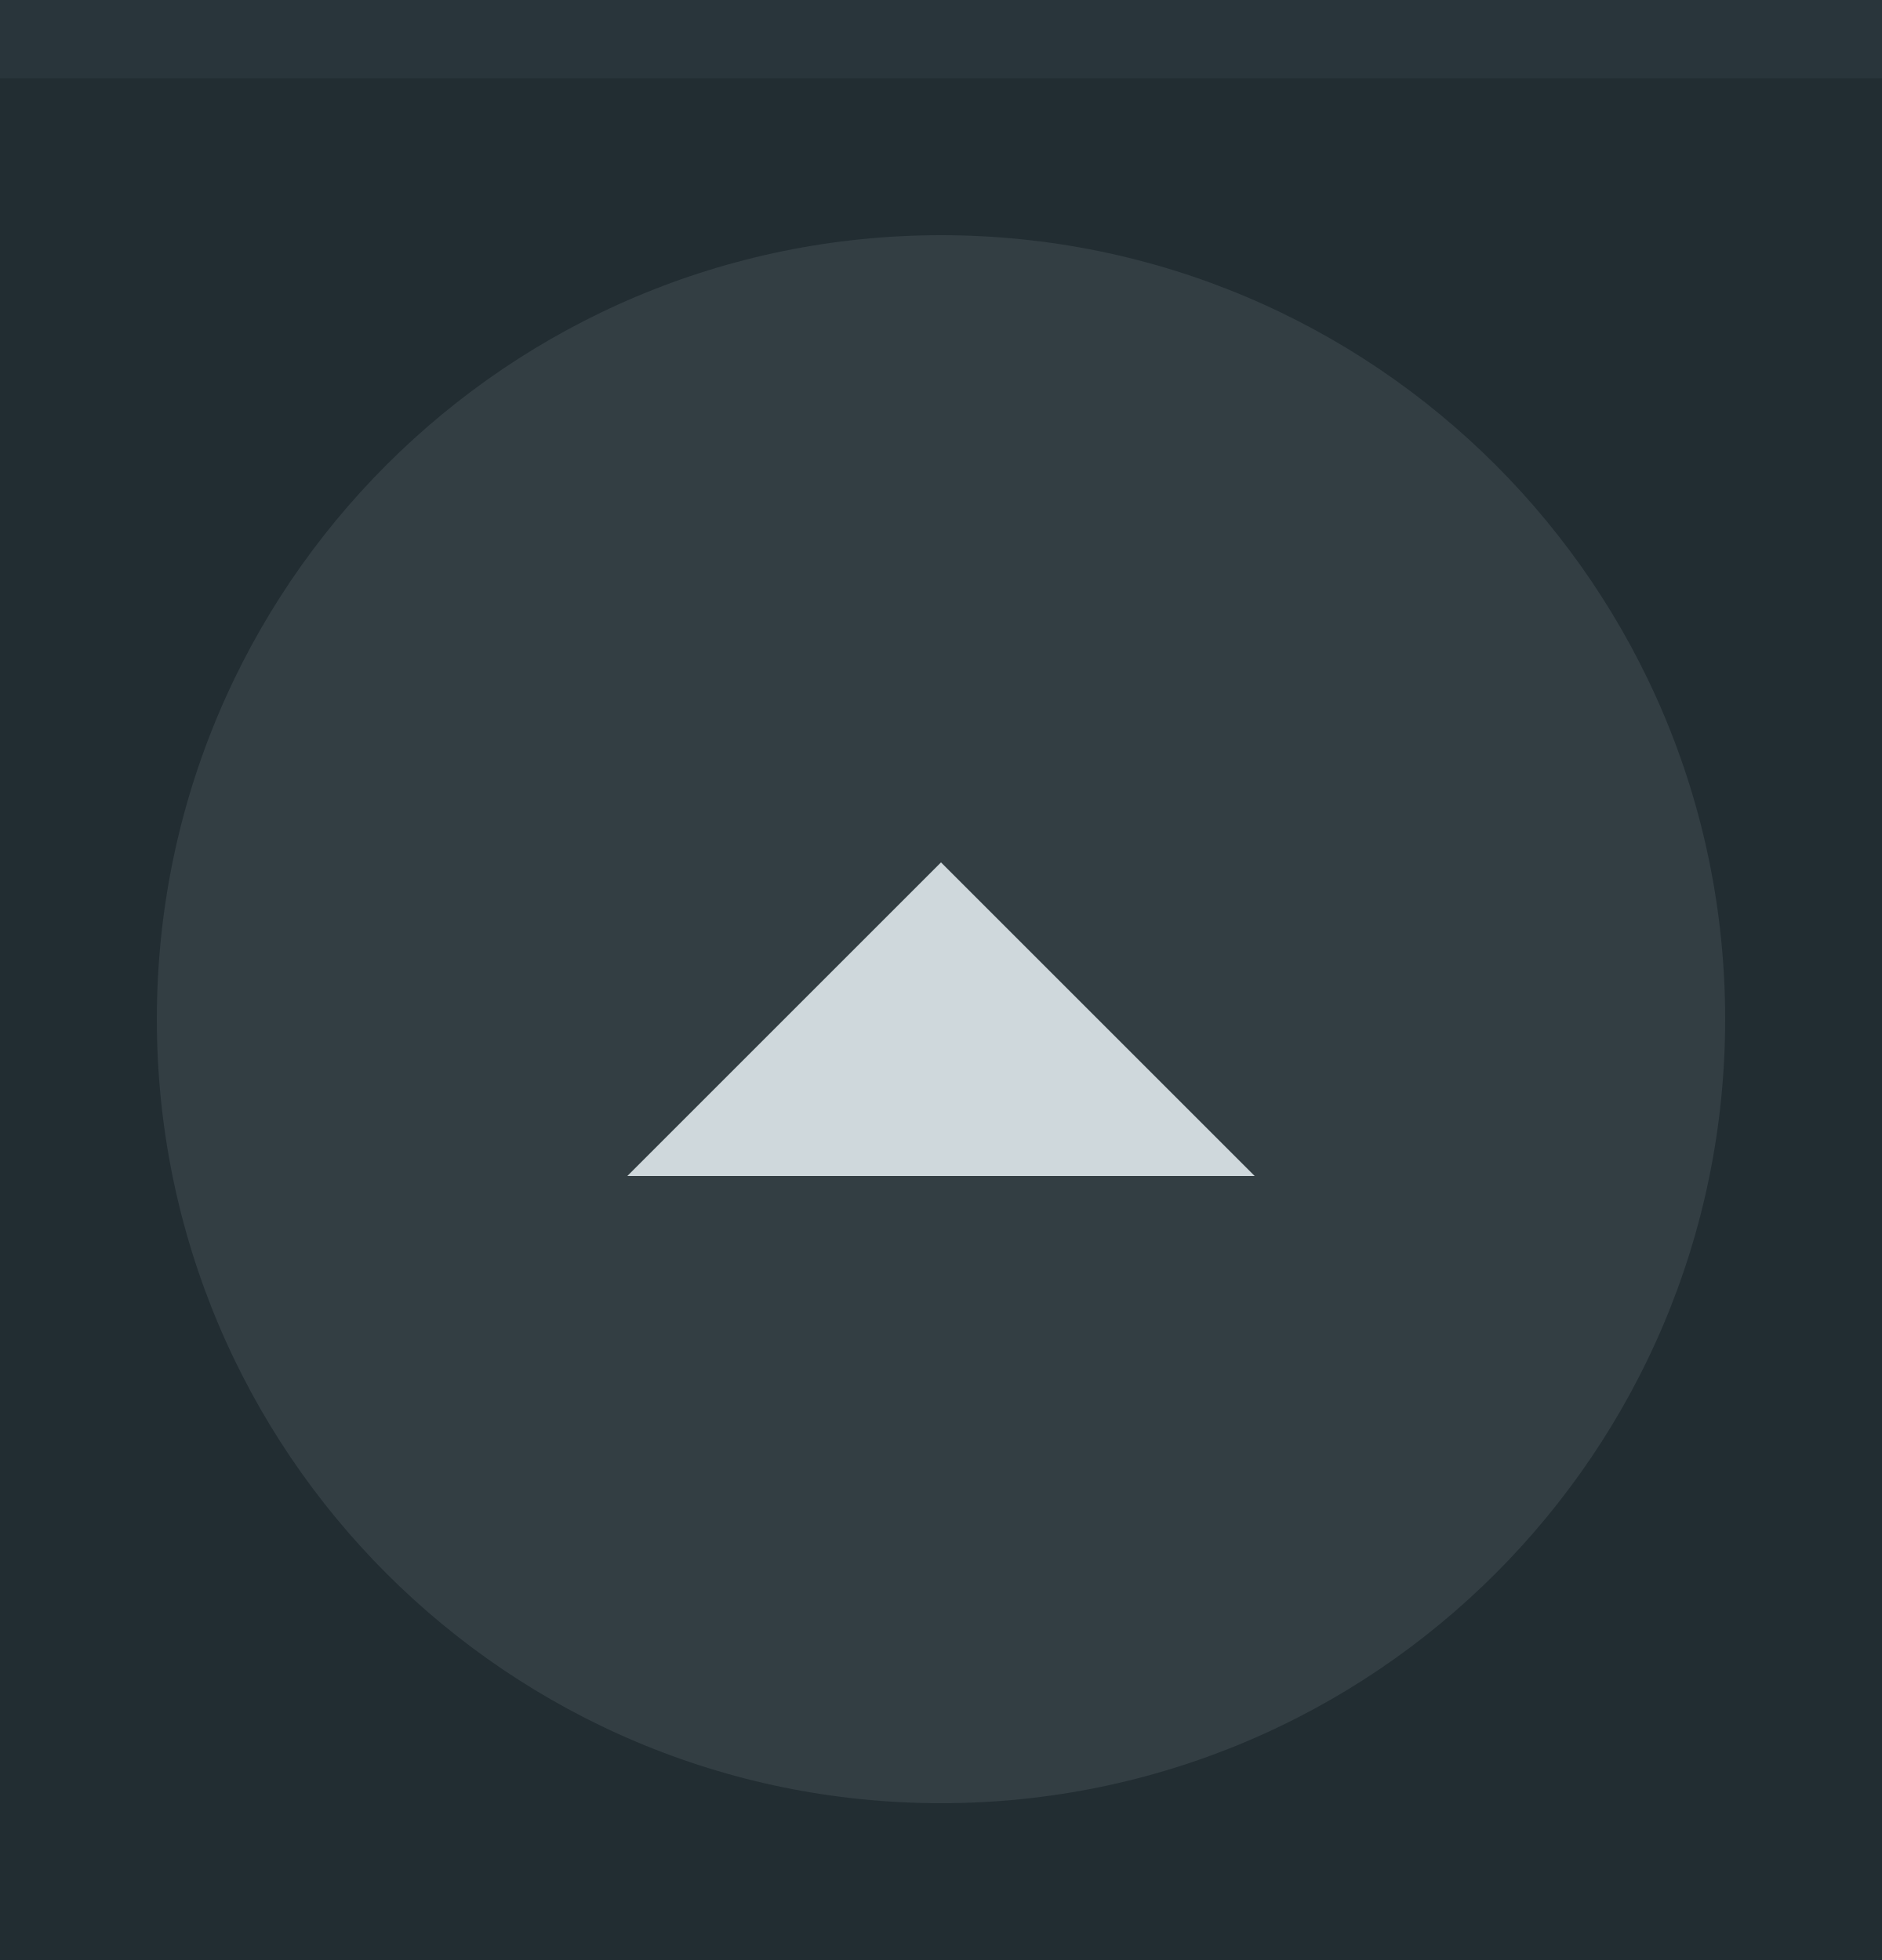
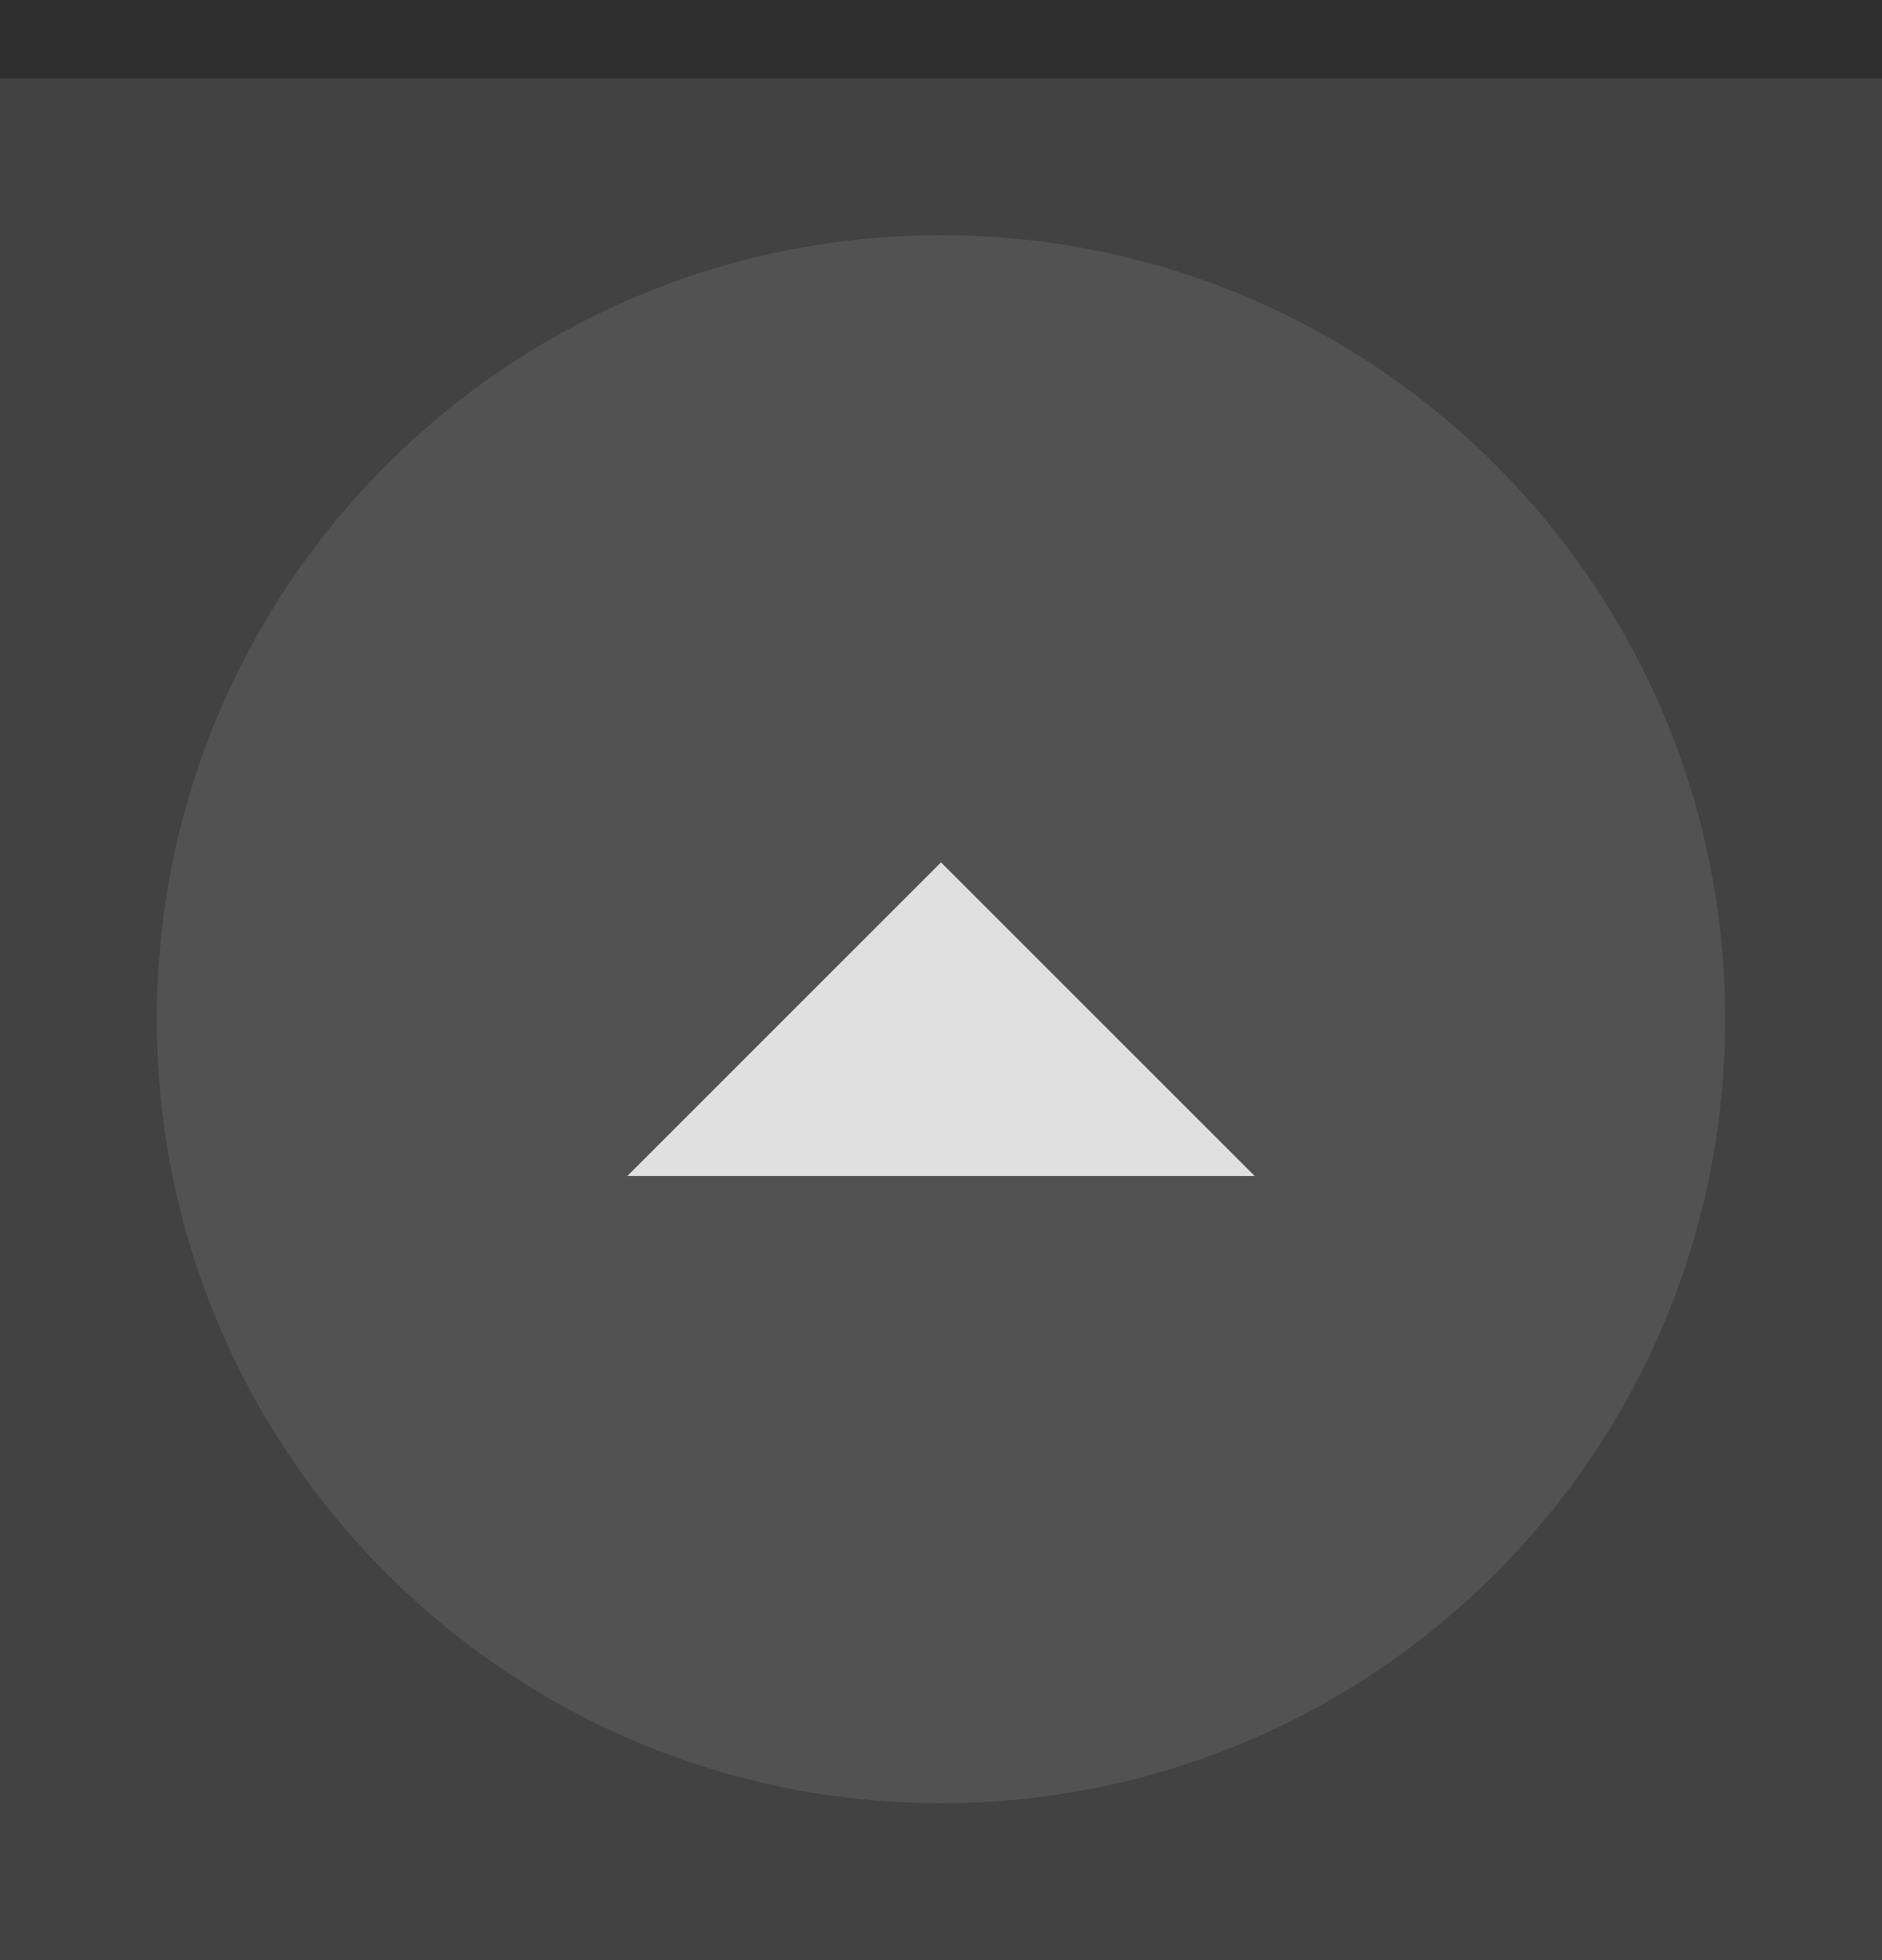
<svg xmlns="http://www.w3.org/2000/svg" width="24" height="25" viewBox="0 0 24 25" id="svg4142" version="1.1">
  <defs id="defs4144" />
  <g id="layer1" transform="translate(0,-1027.362)">
-     <rect style="opacity:1;fill:#222d32;fill-opacity:1;fill-rule:evenodd;stroke:none;stroke-width:2.745;stroke-linecap:butt;stroke-linejoin:miter;stroke-miterlimit:4;stroke-dasharray:none;stroke-dashoffset:478.437;stroke-opacity:1" id="rect4741" width="24" height="25" x="0" y="1027.362" />
-     <circle style="fill:#cfd8dc;fill-opacity:0.1;stroke:none;stroke-width:0.5;stroke-linejoin:miter;stroke-miterlimit:4;stroke-dasharray:none;stroke-opacity:1" id="path2994" cx="1040.362" cy="-12" transform="matrix(0,1,-1,0,0,0)" r="10" />
-     <rect style="opacity:1;fill:#29353b;fill-opacity:1;fill-rule:evenodd;stroke:none;stroke-width:2.745;stroke-linecap:butt;stroke-linejoin:miter;stroke-miterlimit:4;stroke-dasharray:none;stroke-dashoffset:478.437;stroke-opacity:1" id="rect4959" width="24" height="1" x="0" y="1027.362" />
-     <path d="m 16,1042.362 -4,-4 -4,4 z" id="path6400" style="display:inline;fill:#cfd8dc;fill-opacity:1;stroke:none" />
+     <rect style="opacity:1;fill:#424242;fill-opacity:1;fill-rule:evenodd;stroke:none;stroke-width:2.745;stroke-linecap:butt;stroke-linejoin:miter;stroke-miterlimit:4;stroke-dasharray:none;stroke-dashoffset:478.437;stroke-opacity:1" id="rect4741" width="24" height="25" x="0" y="1027.362" />
+     <circle style="fill:#E0E0E0;fill-opacity:0.1;stroke:none;stroke-width:0.5;stroke-linejoin:miter;stroke-miterlimit:4;stroke-dasharray:none;stroke-opacity:1" id="path2994" cx="1040.362" cy="-12" transform="matrix(0,1,-1,0,0,0)" r="10" />
+     <rect style="opacity:1;fill:#2f2f2f;fill-opacity:1;fill-rule:evenodd;stroke:none;stroke-width:2.745;stroke-linecap:butt;stroke-linejoin:miter;stroke-miterlimit:4;stroke-dasharray:none;stroke-dashoffset:478.437;stroke-opacity:1" id="rect4959" width="24" height="1" x="0" y="1027.362" />
+     <path d="m 16,1042.362 -4,-4 -4,4 z" id="path6400" style="display:inline;fill:#E0E0E0;fill-opacity:1;stroke:none" />
  </g>
</svg>
